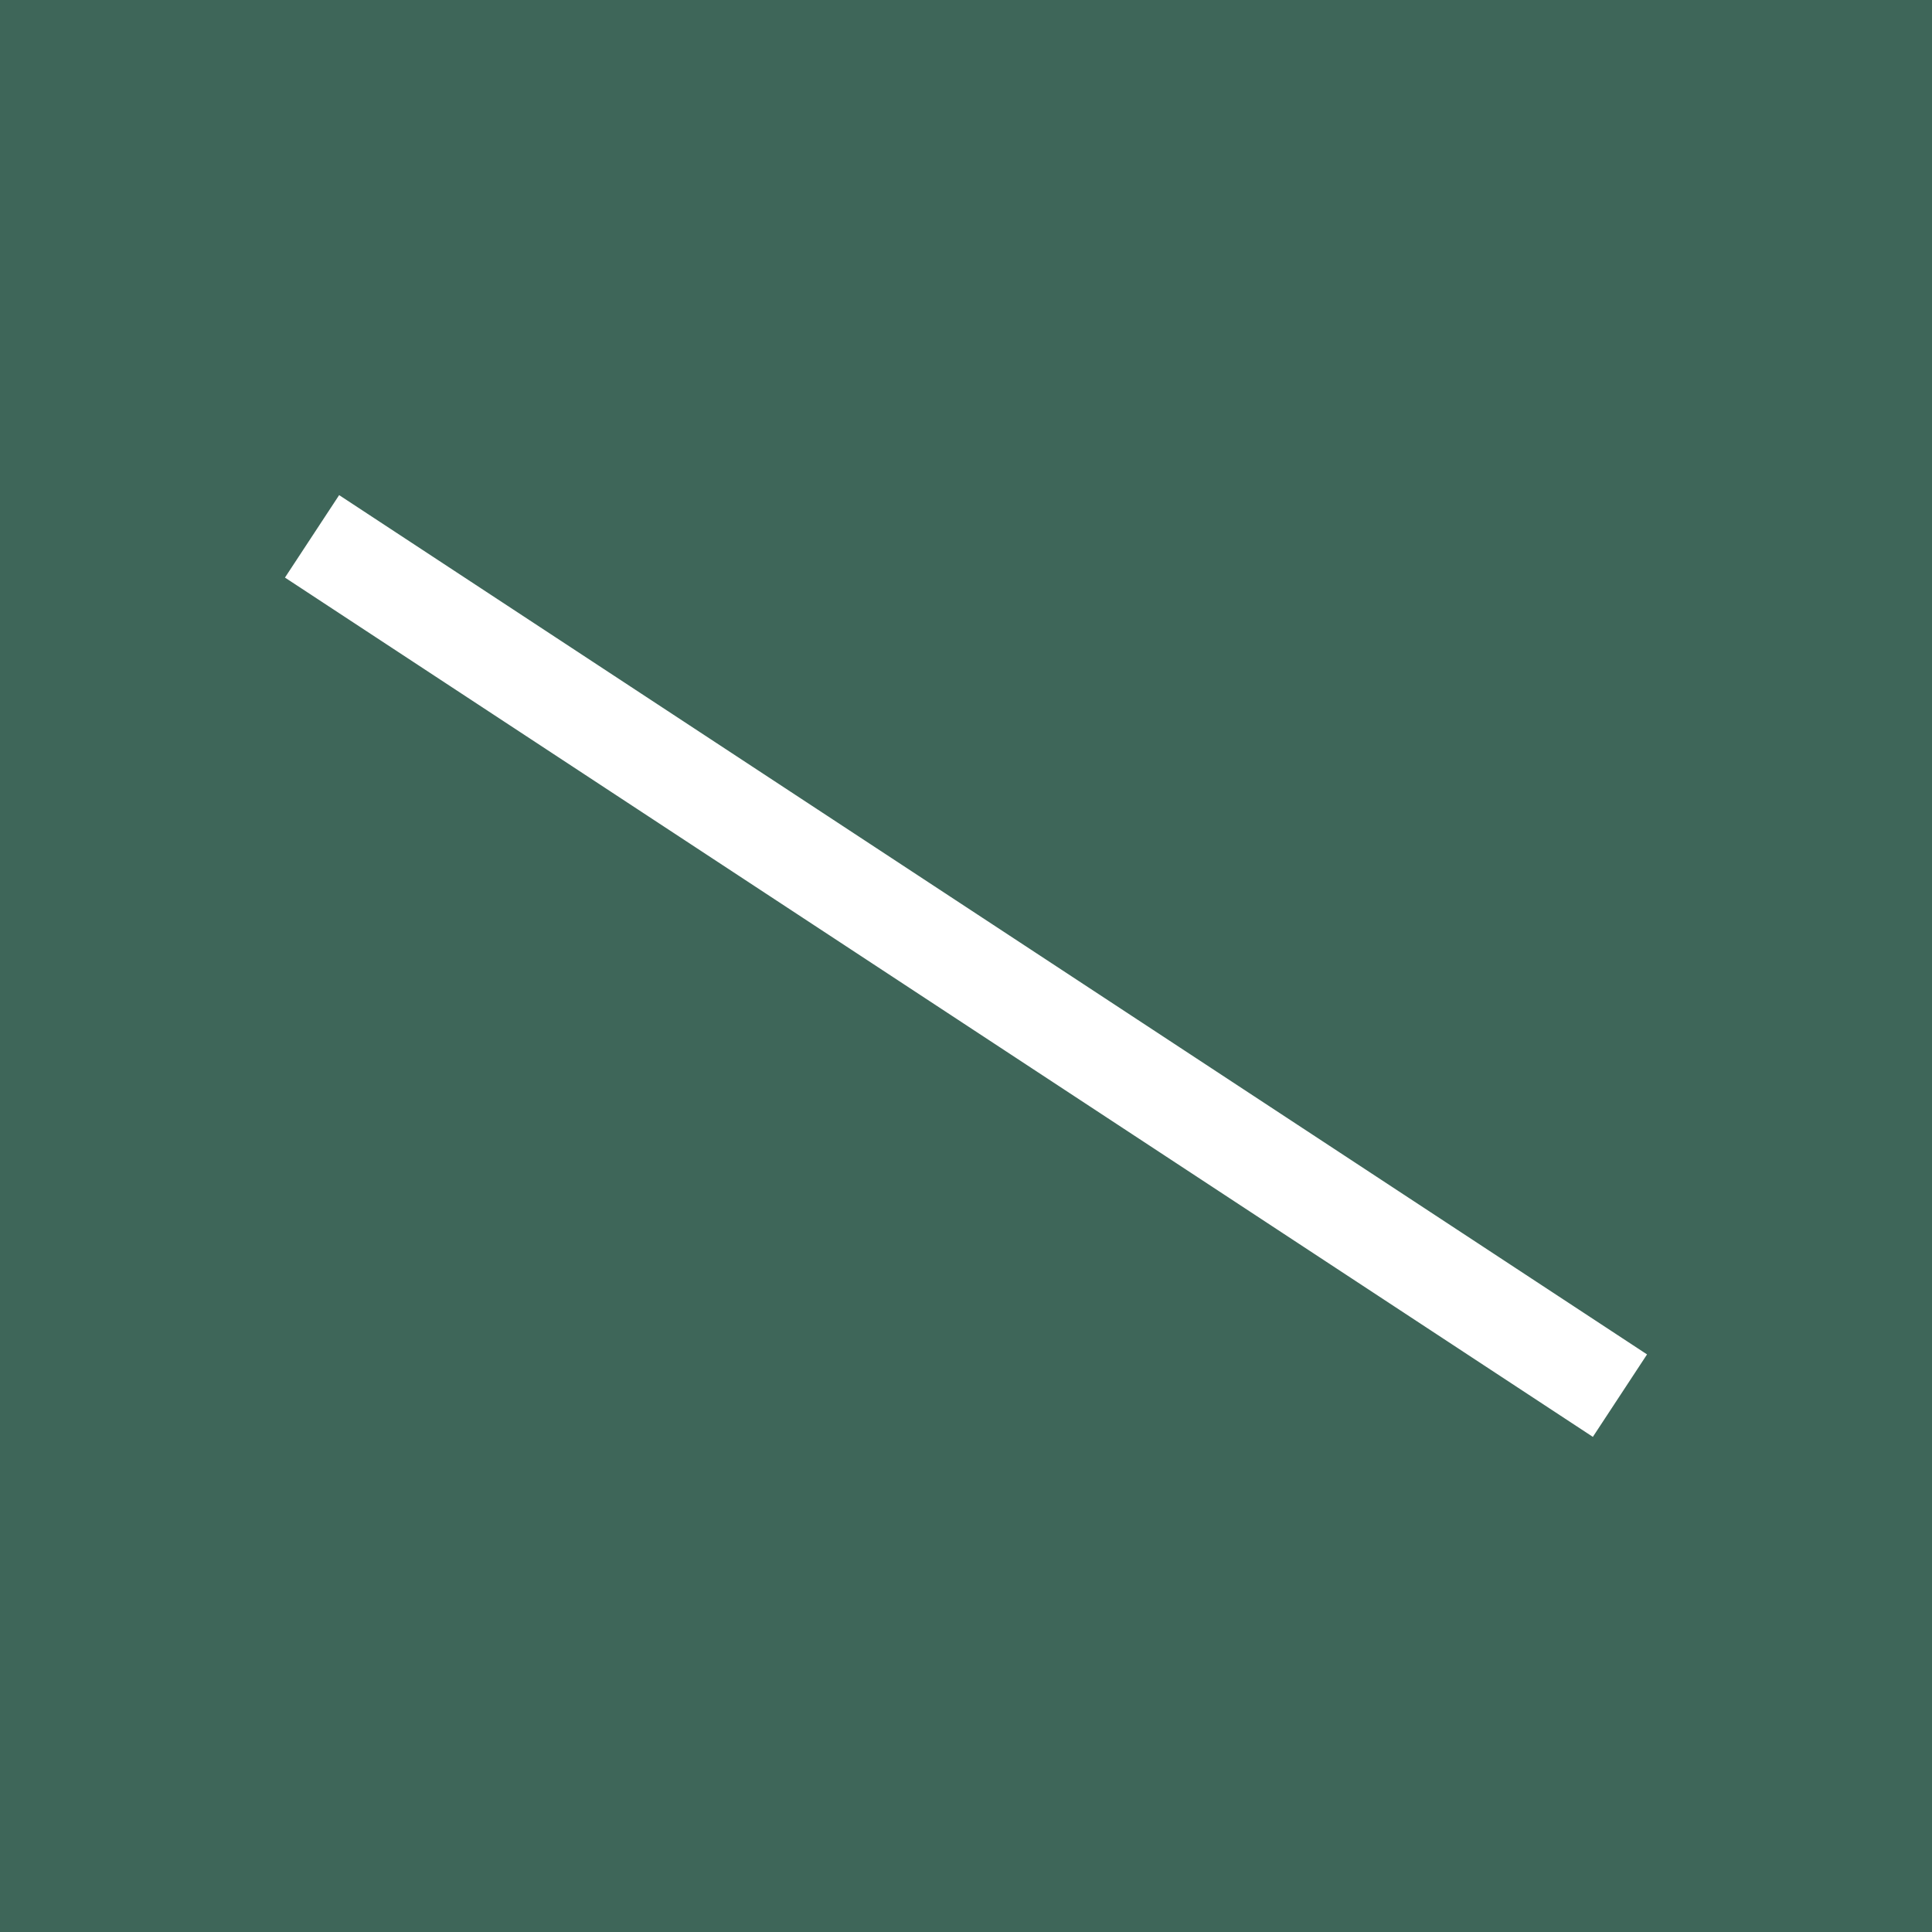
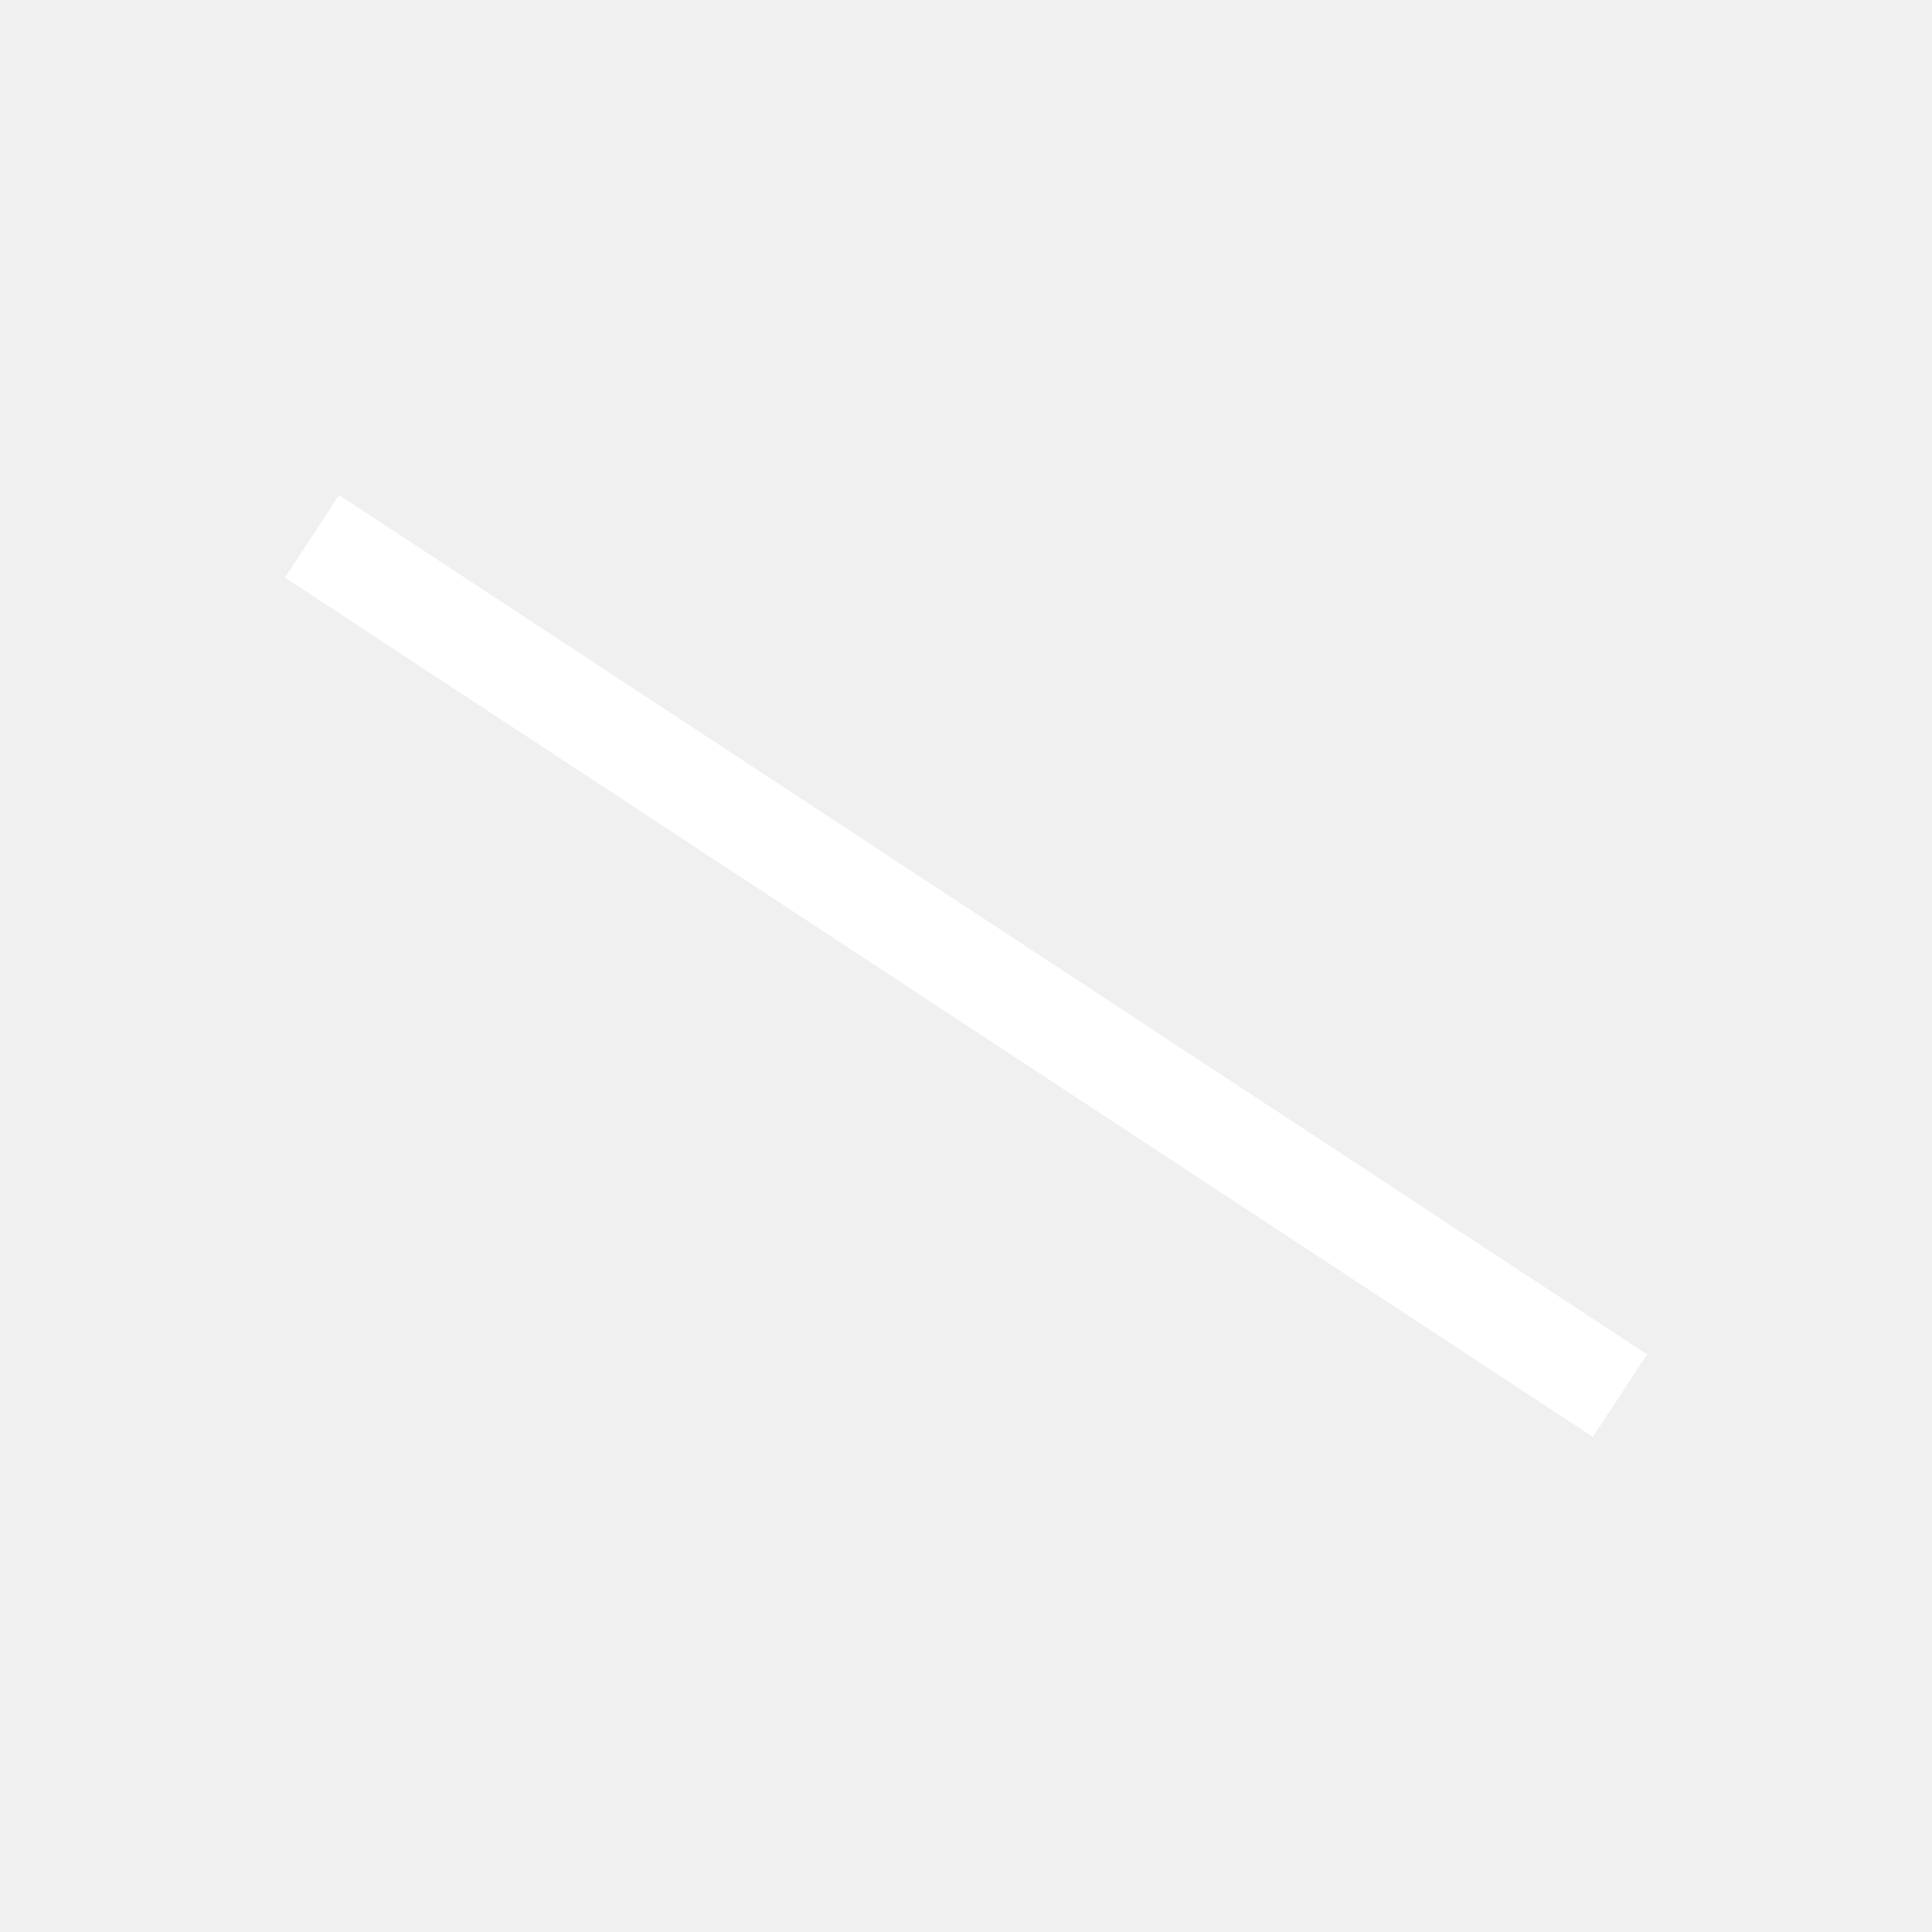
<svg xmlns="http://www.w3.org/2000/svg" width="100" height="100" id="svg5044" version="1.1">
  <defs id="defs5046" />
  <g id="layer1" transform="translate(0,-952.3622)">
-     <rect style="fill:#3e6659;fill-rule:evenodd;stroke:none;stroke-width:1px;stroke-linecap:butt;stroke-linejoin:miter;stroke-opacity:1;fill-opacity:1" id="rect3751" width="111.25" height="108.036" x="-6.25" y="-4.464" transform="translate(0,952.3622)" />
    <rect style="fill:#ffffff;fill-rule:evenodd;stroke:#ffffff;stroke-width:1px;stroke-linecap:butt;stroke-linejoin:miter;stroke-opacity:1;fill-opacity:1" id="rect5620" width="80" height="4.107" x="552.181" y="808.225" transform="matrix(0.8357592,0.5490961,-0.5490961,0.8357592,0,0)" />
  </g>
</svg>
